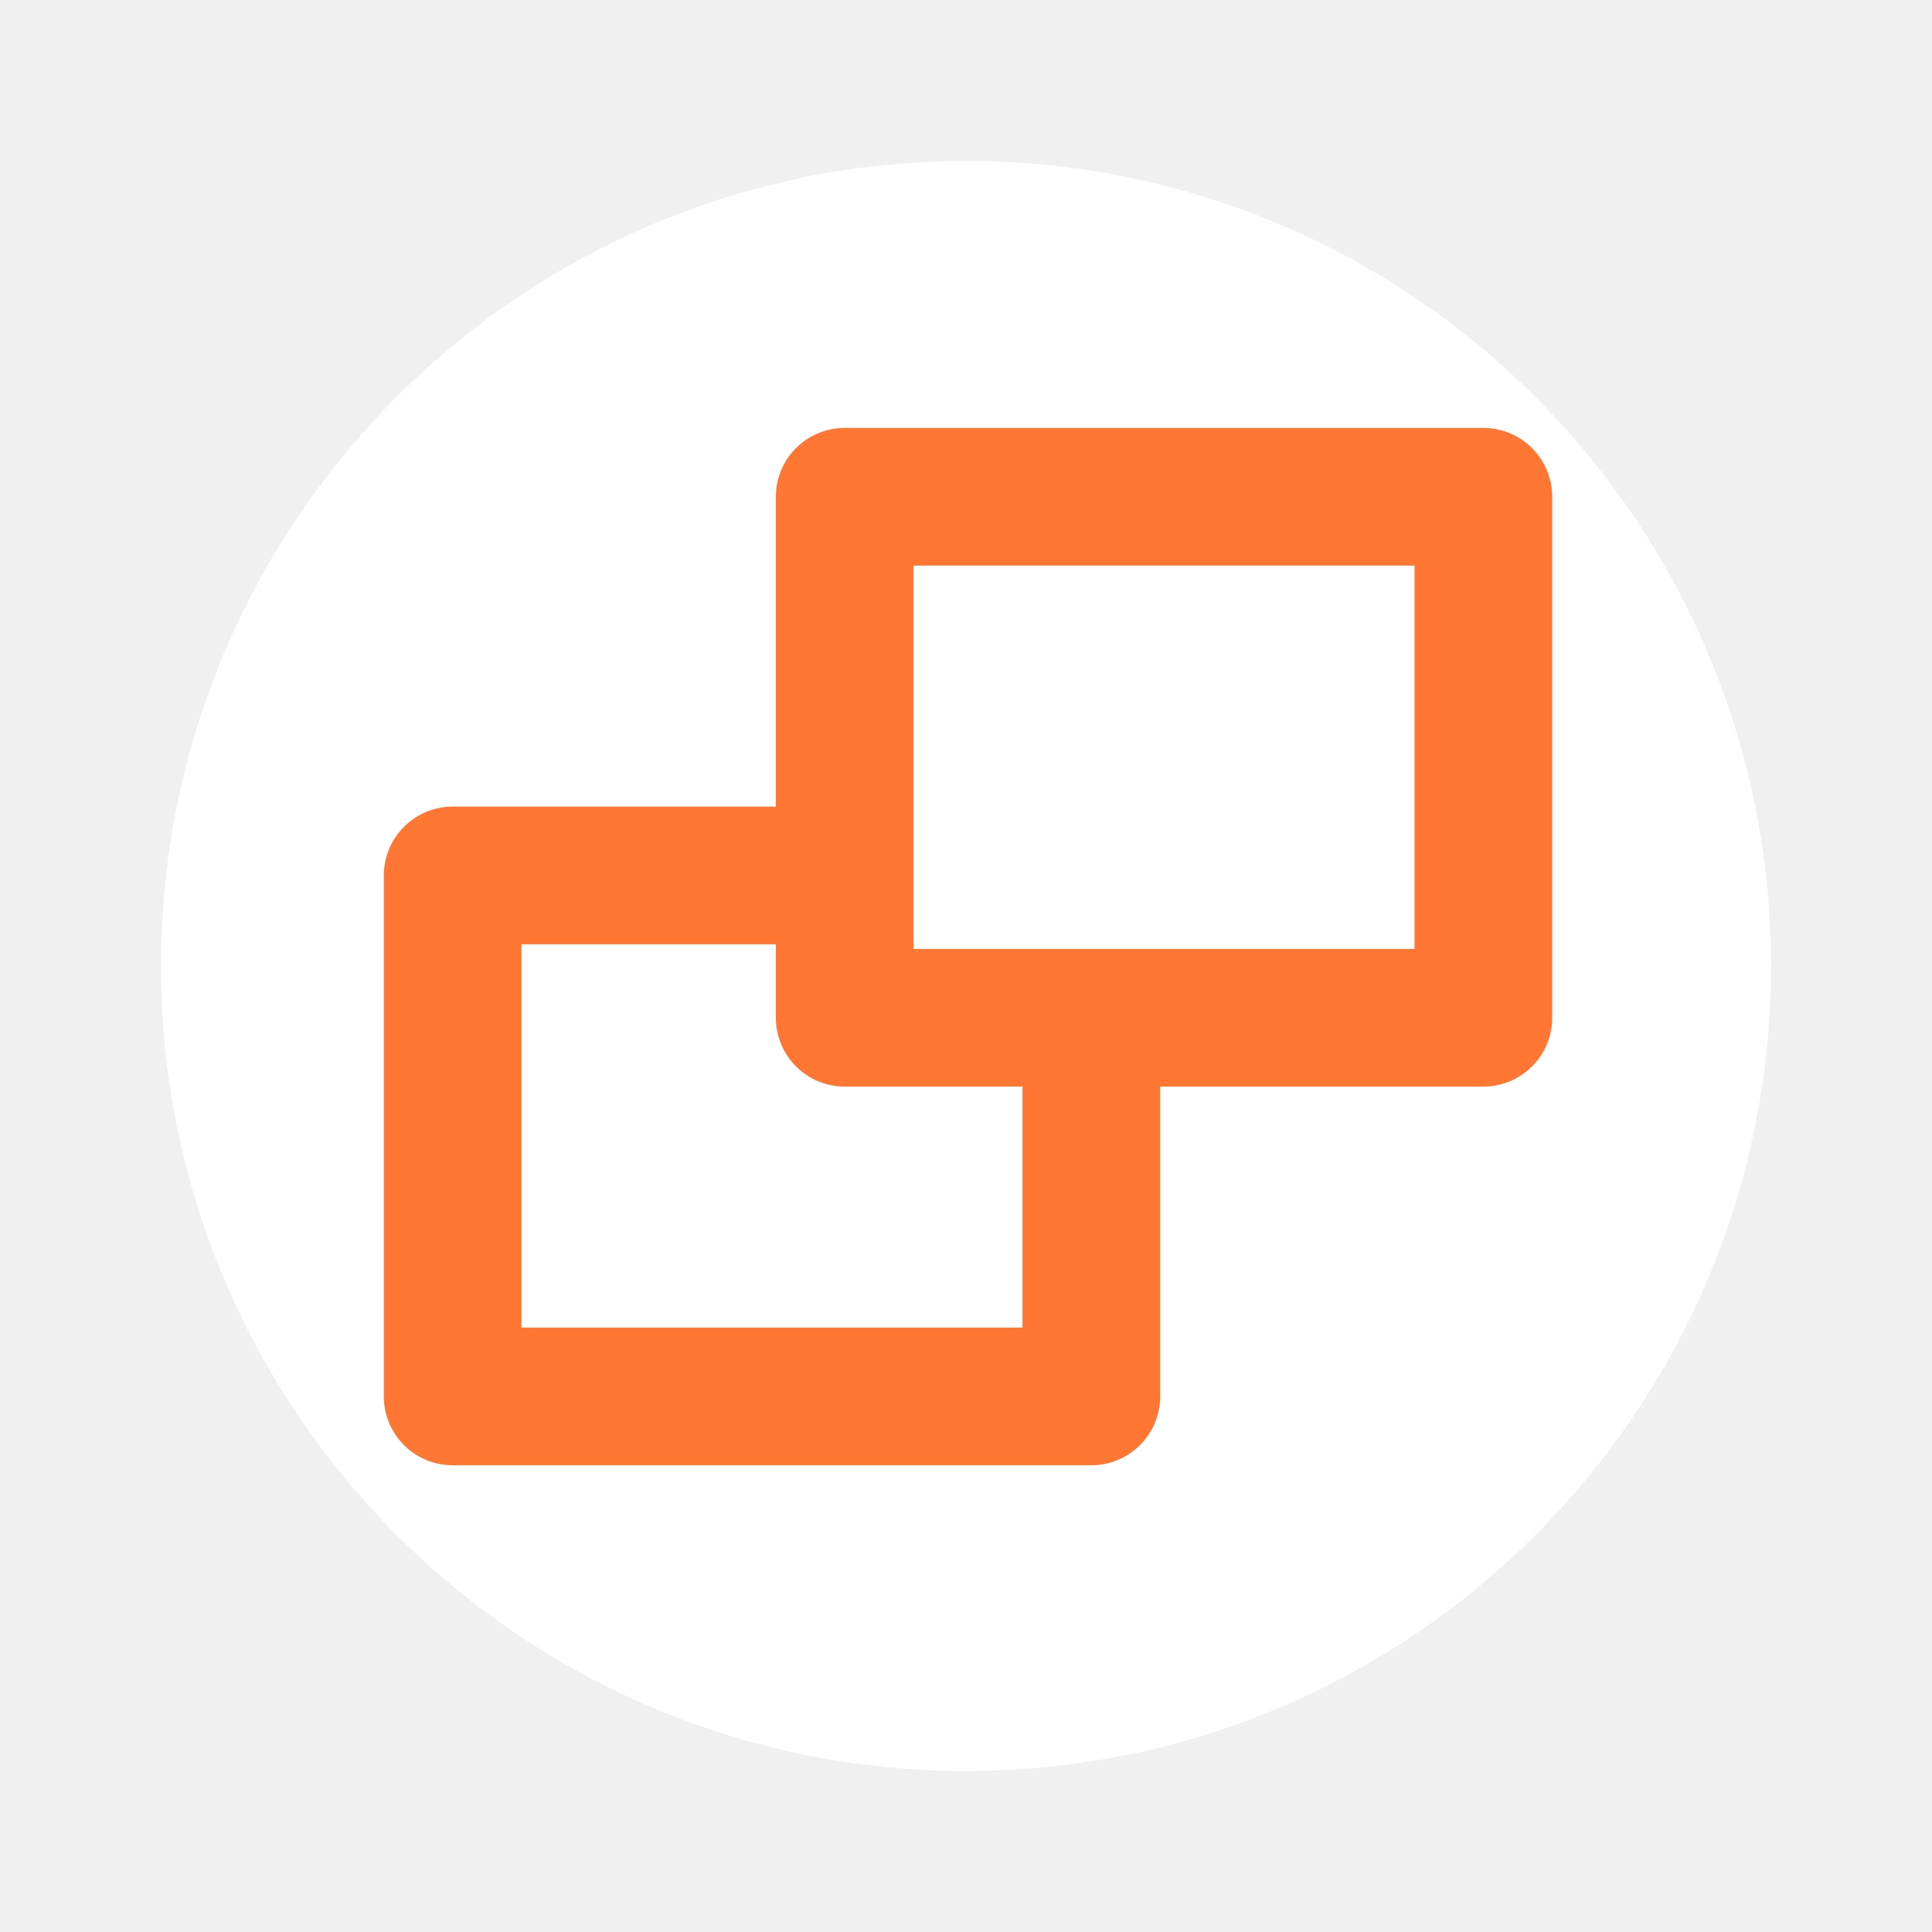
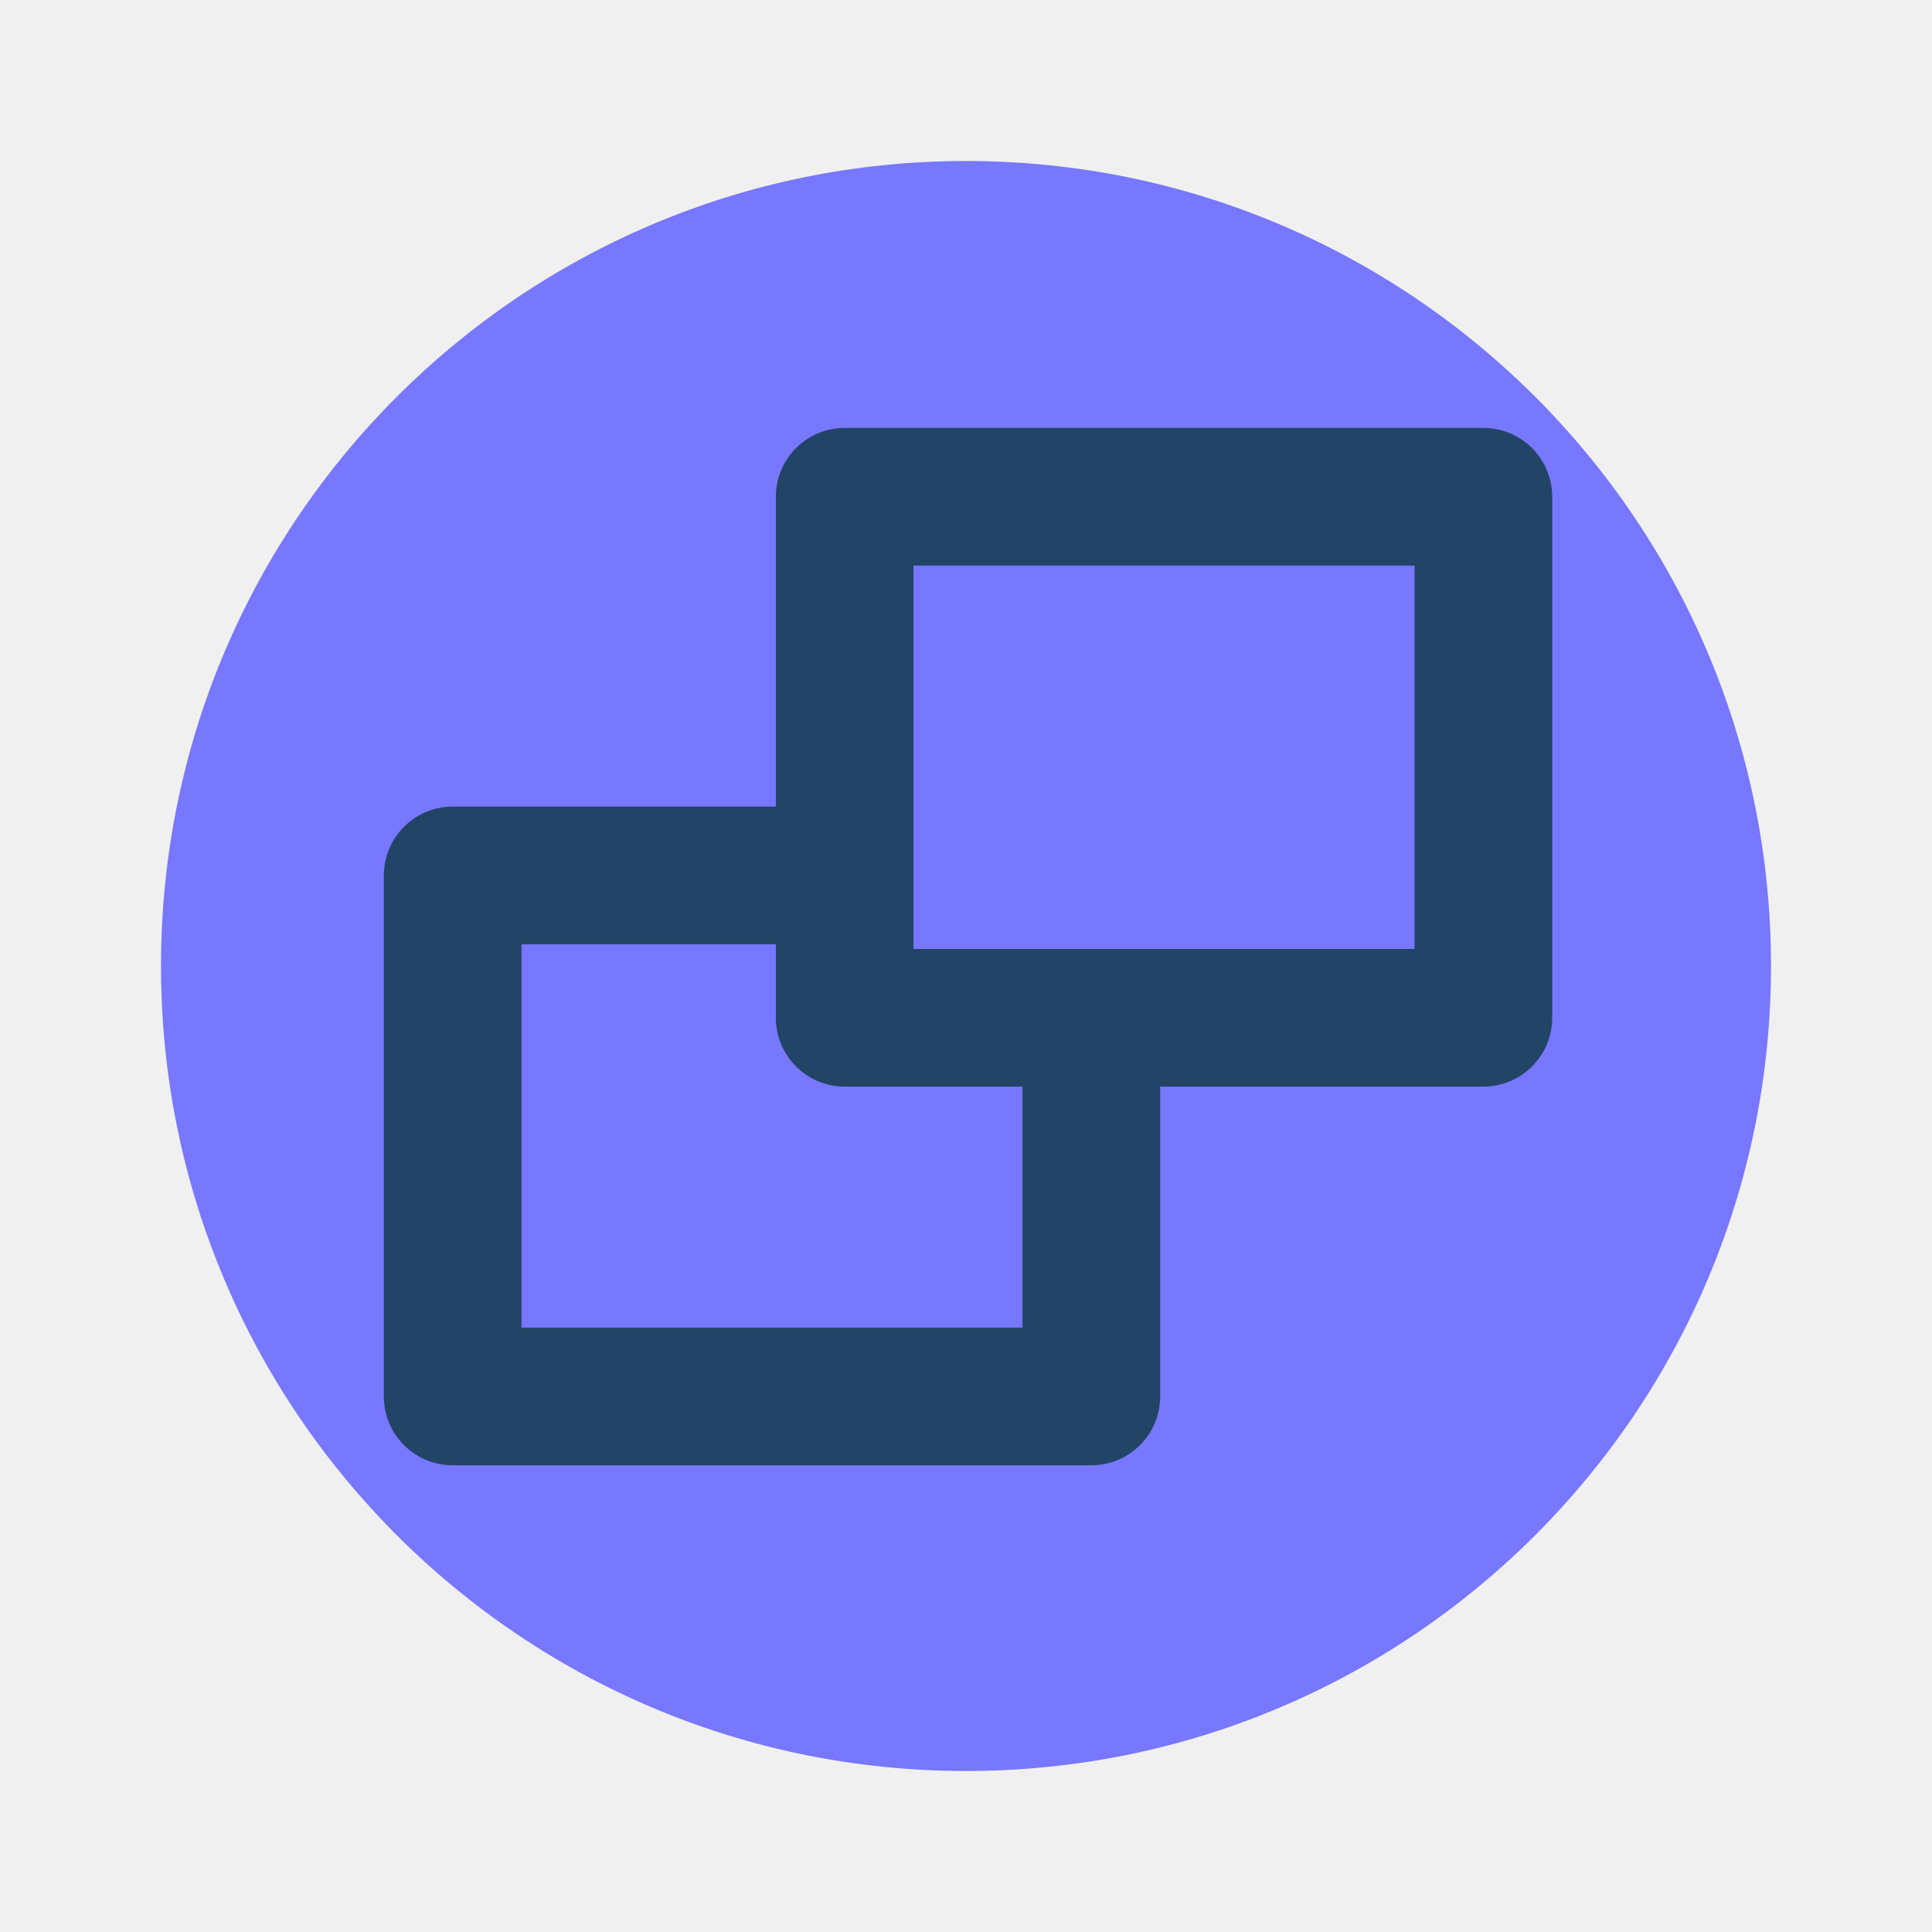
<svg xmlns="http://www.w3.org/2000/svg" width="24px" height="24px" viewBox="0 0 24 24" fill="none">
-   <circle style="fill:#ffffff;fill-opacity:1;" cx="12" cy="12" r="10" />
-   <rect style="opacity:1;fill:#ffffff;fill-opacity:1;stroke:#ff7733;stroke-width:1.71;stroke-linejoin:round;stroke-miterlimit:4;stroke-dasharray:none;stroke-opacity:1" id="rect4509" width="7.934" height="6.472" x="5.623" y="10.875" />
-   <rect style="fill:#ffffff;fill-opacity:1;stroke:#ff7733;stroke-width:1.71;stroke-linejoin:round;stroke-miterlimit:4;stroke-dasharray:none;stroke-opacity:1" id="rect4509-8" width="7.934" height="6.472" x="10.493" y="6.171" />
+   <circle style="fill:#7777ff;fill-opacity:1;" cx="12" cy="12" r="10" />
+   <rect style="opacity:1;fill:#7777ff;fill-opacity:1;stroke:#224466;stroke-width:1.71;stroke-linejoin:round;stroke-miterlimit:4;stroke-dasharray:none;stroke-opacity:1" id="rect4509" width="7.934" height="6.472" x="5.623" y="10.875" />
+   <rect style="fill:#7777ff;fill-opacity:1;stroke:#224466;stroke-width:1.71;stroke-linejoin:round;stroke-miterlimit:4;stroke-dasharray:none;stroke-opacity:1" id="rect4509-8" width="7.934" height="6.472" x="10.493" y="6.171" />
</svg>
